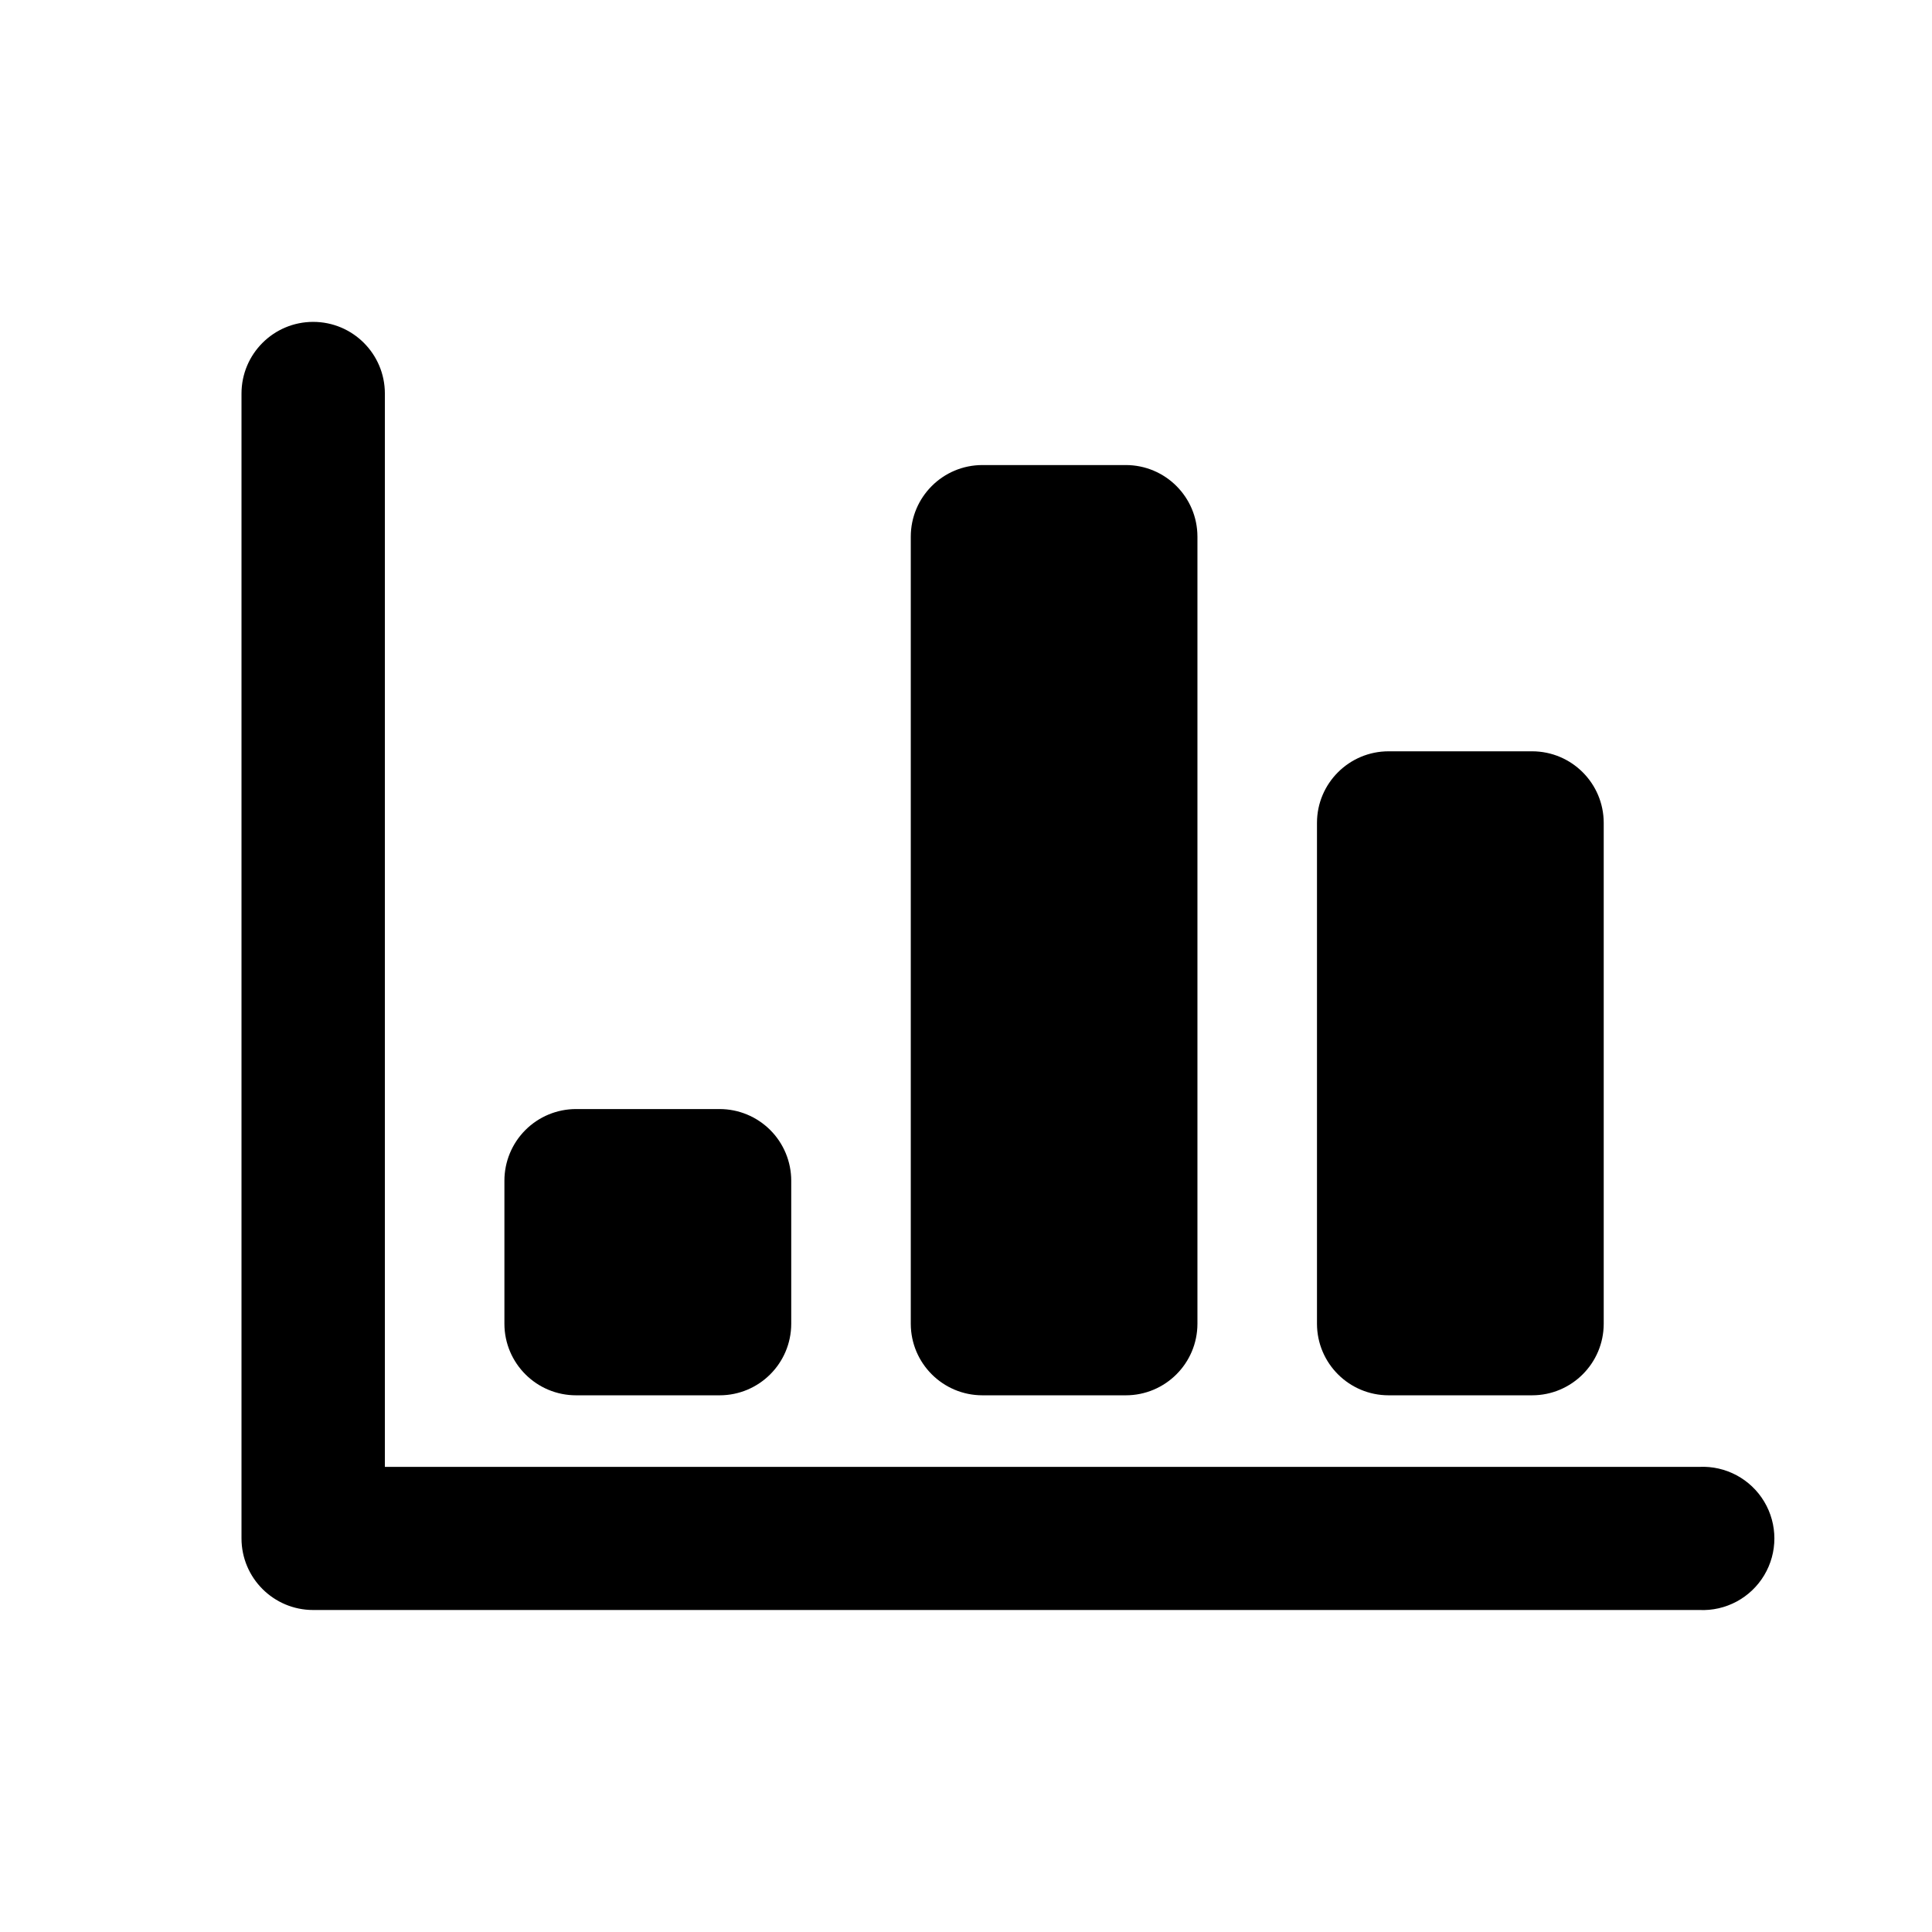
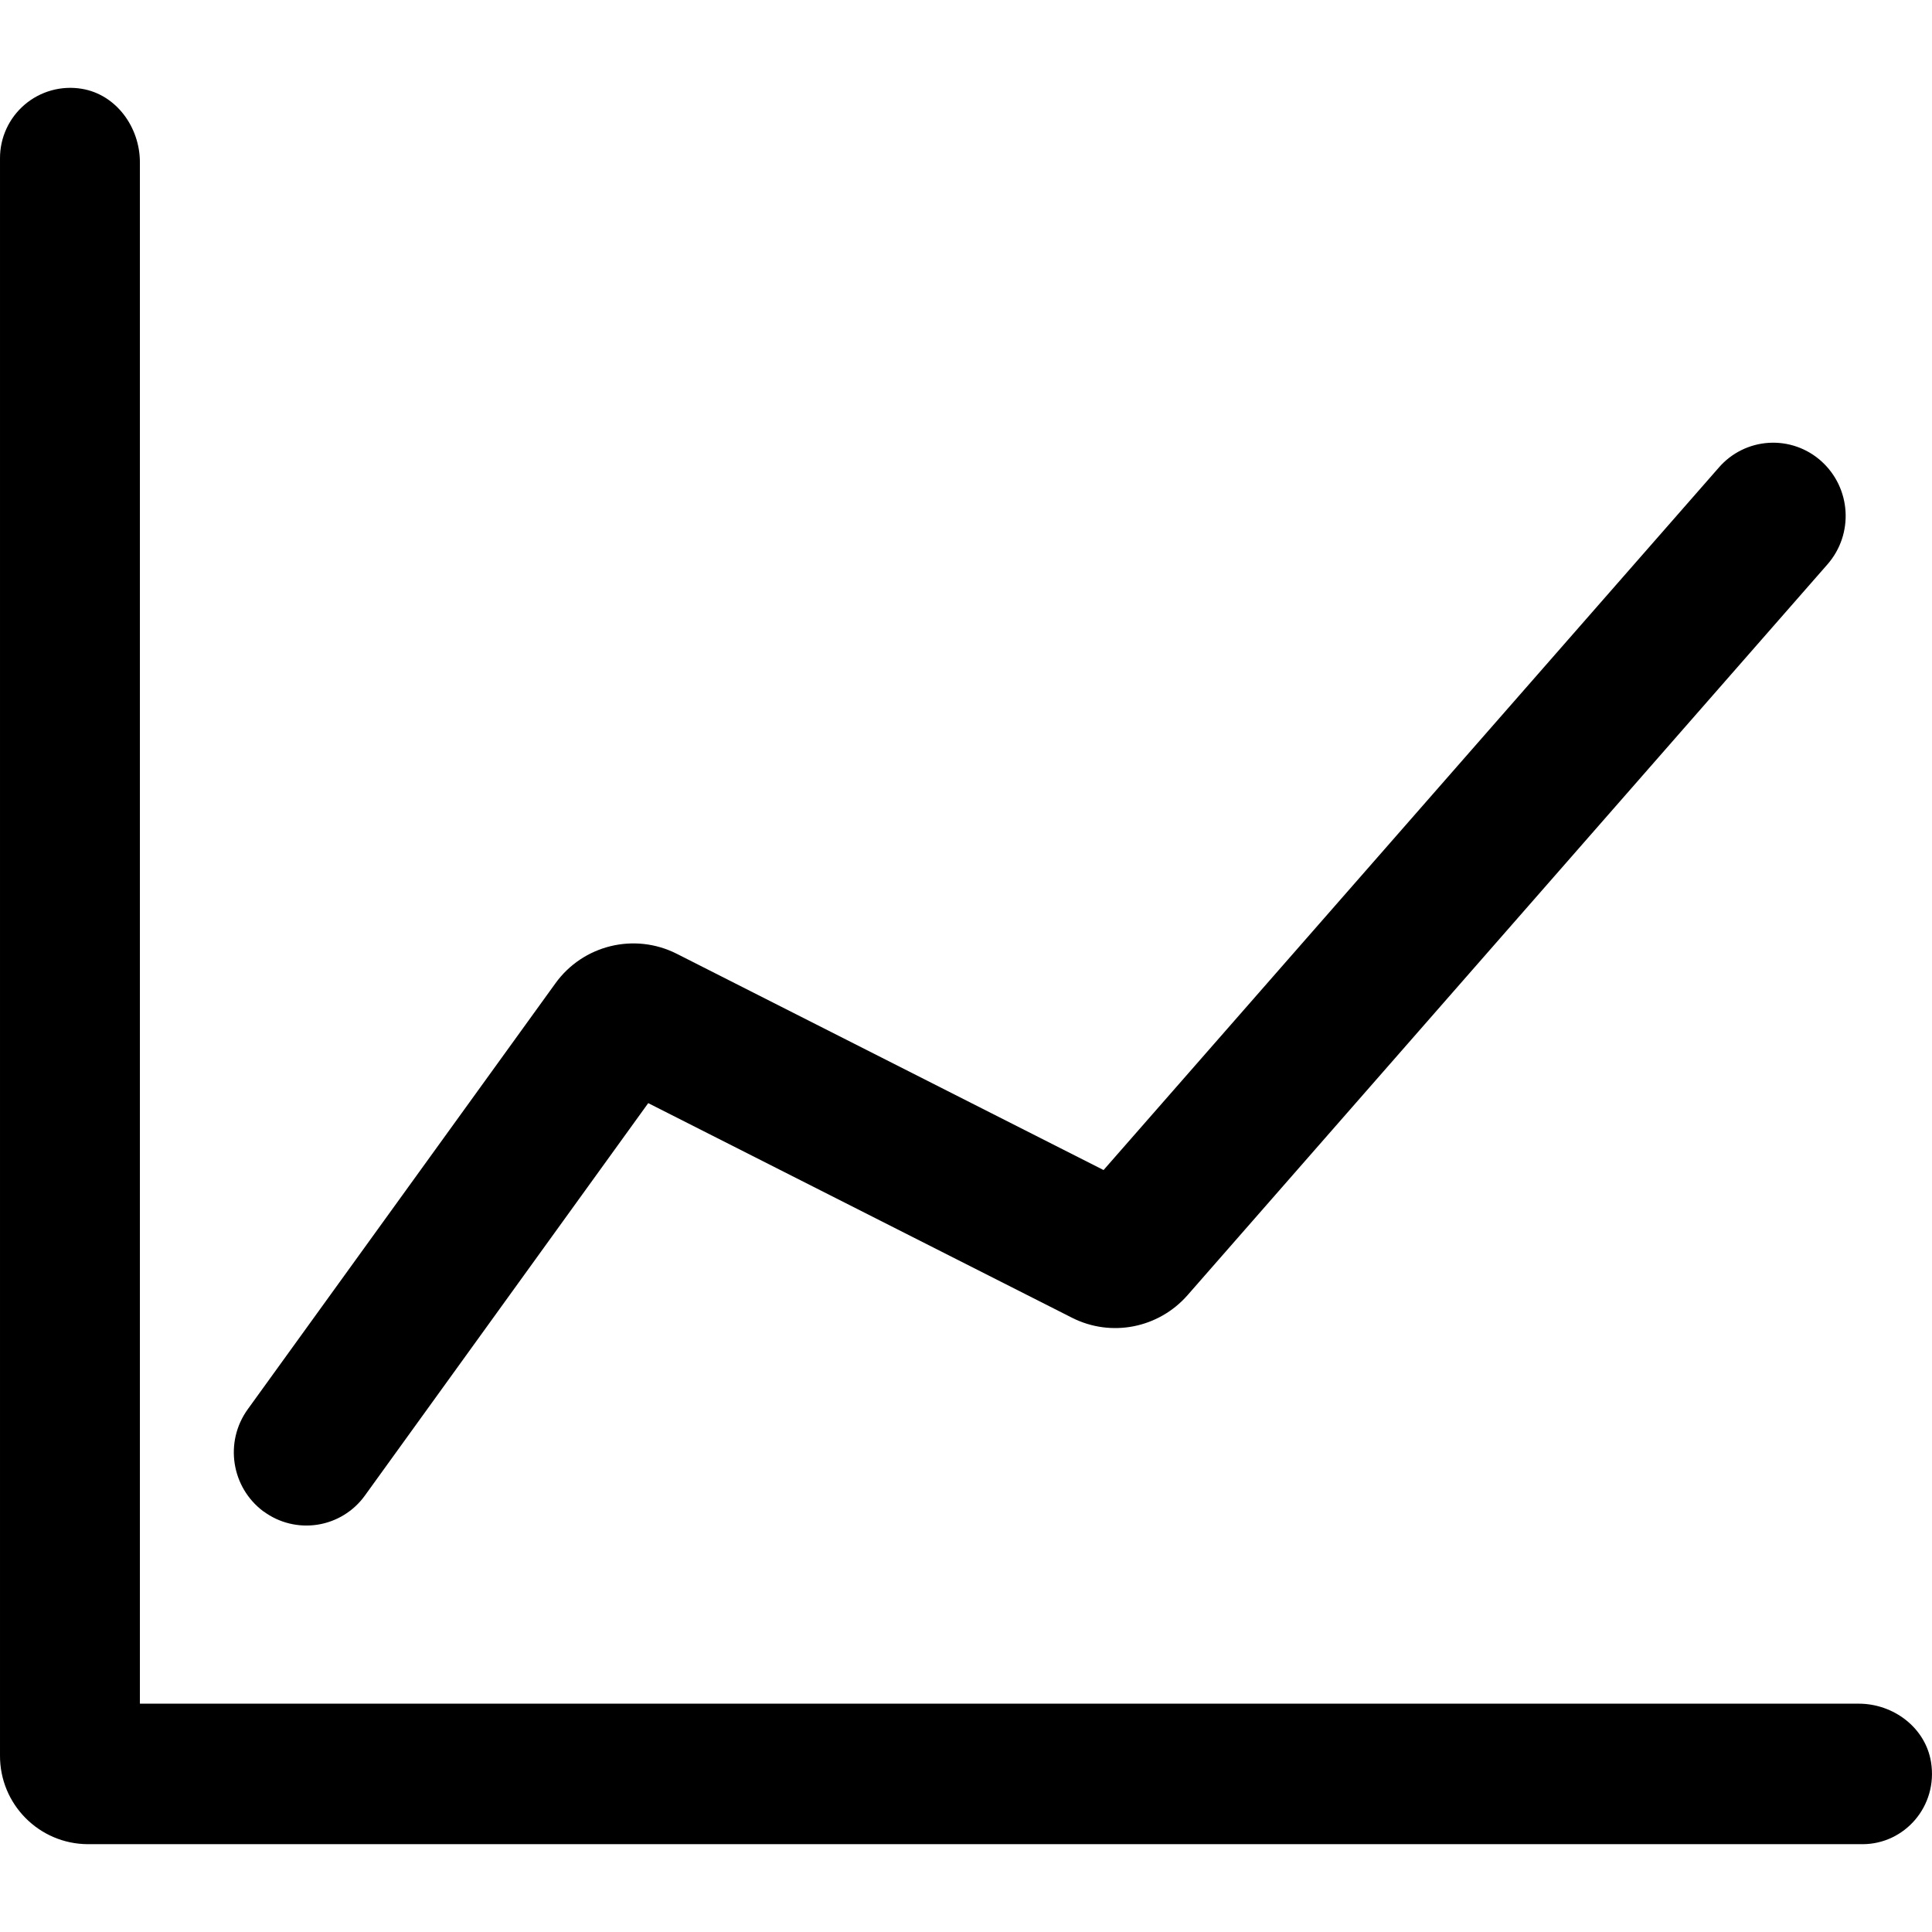
- <svg xmlns="http://www.w3.org/2000/svg" t="1601189282940" class="icon" viewBox="0 0 1024 1024" version="1.1" p-id="6033" width="200" height="200">
+ <svg xmlns="http://www.w3.org/2000/svg" t="1601212039704" class="icon" viewBox="0 0 1024 1024" version="1.1" p-id="7119" width="200" height="200">
  <defs>
    <style type="text/css" />
  </defs>
-   <path d="M900.693 853.333H165.973a37.973 37.973 0 0 1-37.973-37.931V208.597a37.973 37.973 0 1 1 75.989 0v568.875H900.693a37.973 37.973 0 1 1 0 75.861m-88.661-113.792h-76.032a37.973 37.973 0 0 1-37.973-37.888v-265.515c0-20.949 17.024-37.931 37.973-37.931h76.032a37.973 37.973 0 0 1 37.973 37.973v265.472a37.973 37.973 0 0 1-37.973 37.888m-215.339 0h-75.989a37.973 37.973 0 0 1-37.973-37.888V284.459a37.973 37.973 0 0 1 37.973-37.973h75.989a37.973 37.973 0 0 1 37.973 37.973v417.195a37.973 37.973 0 0 1-37.973 37.888m-215.339 0h-75.947a37.973 37.973 0 0 1-38.059-37.888v-75.861a37.973 37.973 0 0 1 38.016-37.973h75.989a37.973 37.973 0 0 1 38.016 37.973v75.861a37.973 37.973 0 0 1-37.973 37.888" p-id="6034" />
+   <path d="M1023.489 933.958c-2.956-18.316-19.968-30.976-38.307-30.976H74.148V86.016c0-18.665-12.637-35.98-30.836-38.959A37.236 37.236 0 0 0 0.001 83.991v846.429A46.778 46.778 0 0 0 46.546 977.455h940.614c22.342 0 40.076-20.154 36.329-43.497M139.753 801.117a38.167 38.167 0 0 0 53.667-8.471l150.156-207.965 224.582 113.734c20.713 10.519 45.917 5.585 61.277-11.962L968.612 299.101a39.028 39.028 0 0 0-3.328-54.714 38.097 38.097 0 0 0-54.179 3.328L584.914 620.148l-226.257-114.641a50.921 50.921 0 0 0-64.326 15.756l-163.002 225.652a39.052 39.052 0 0 0 8.378 54.225" p-id="7120" />
</svg>
